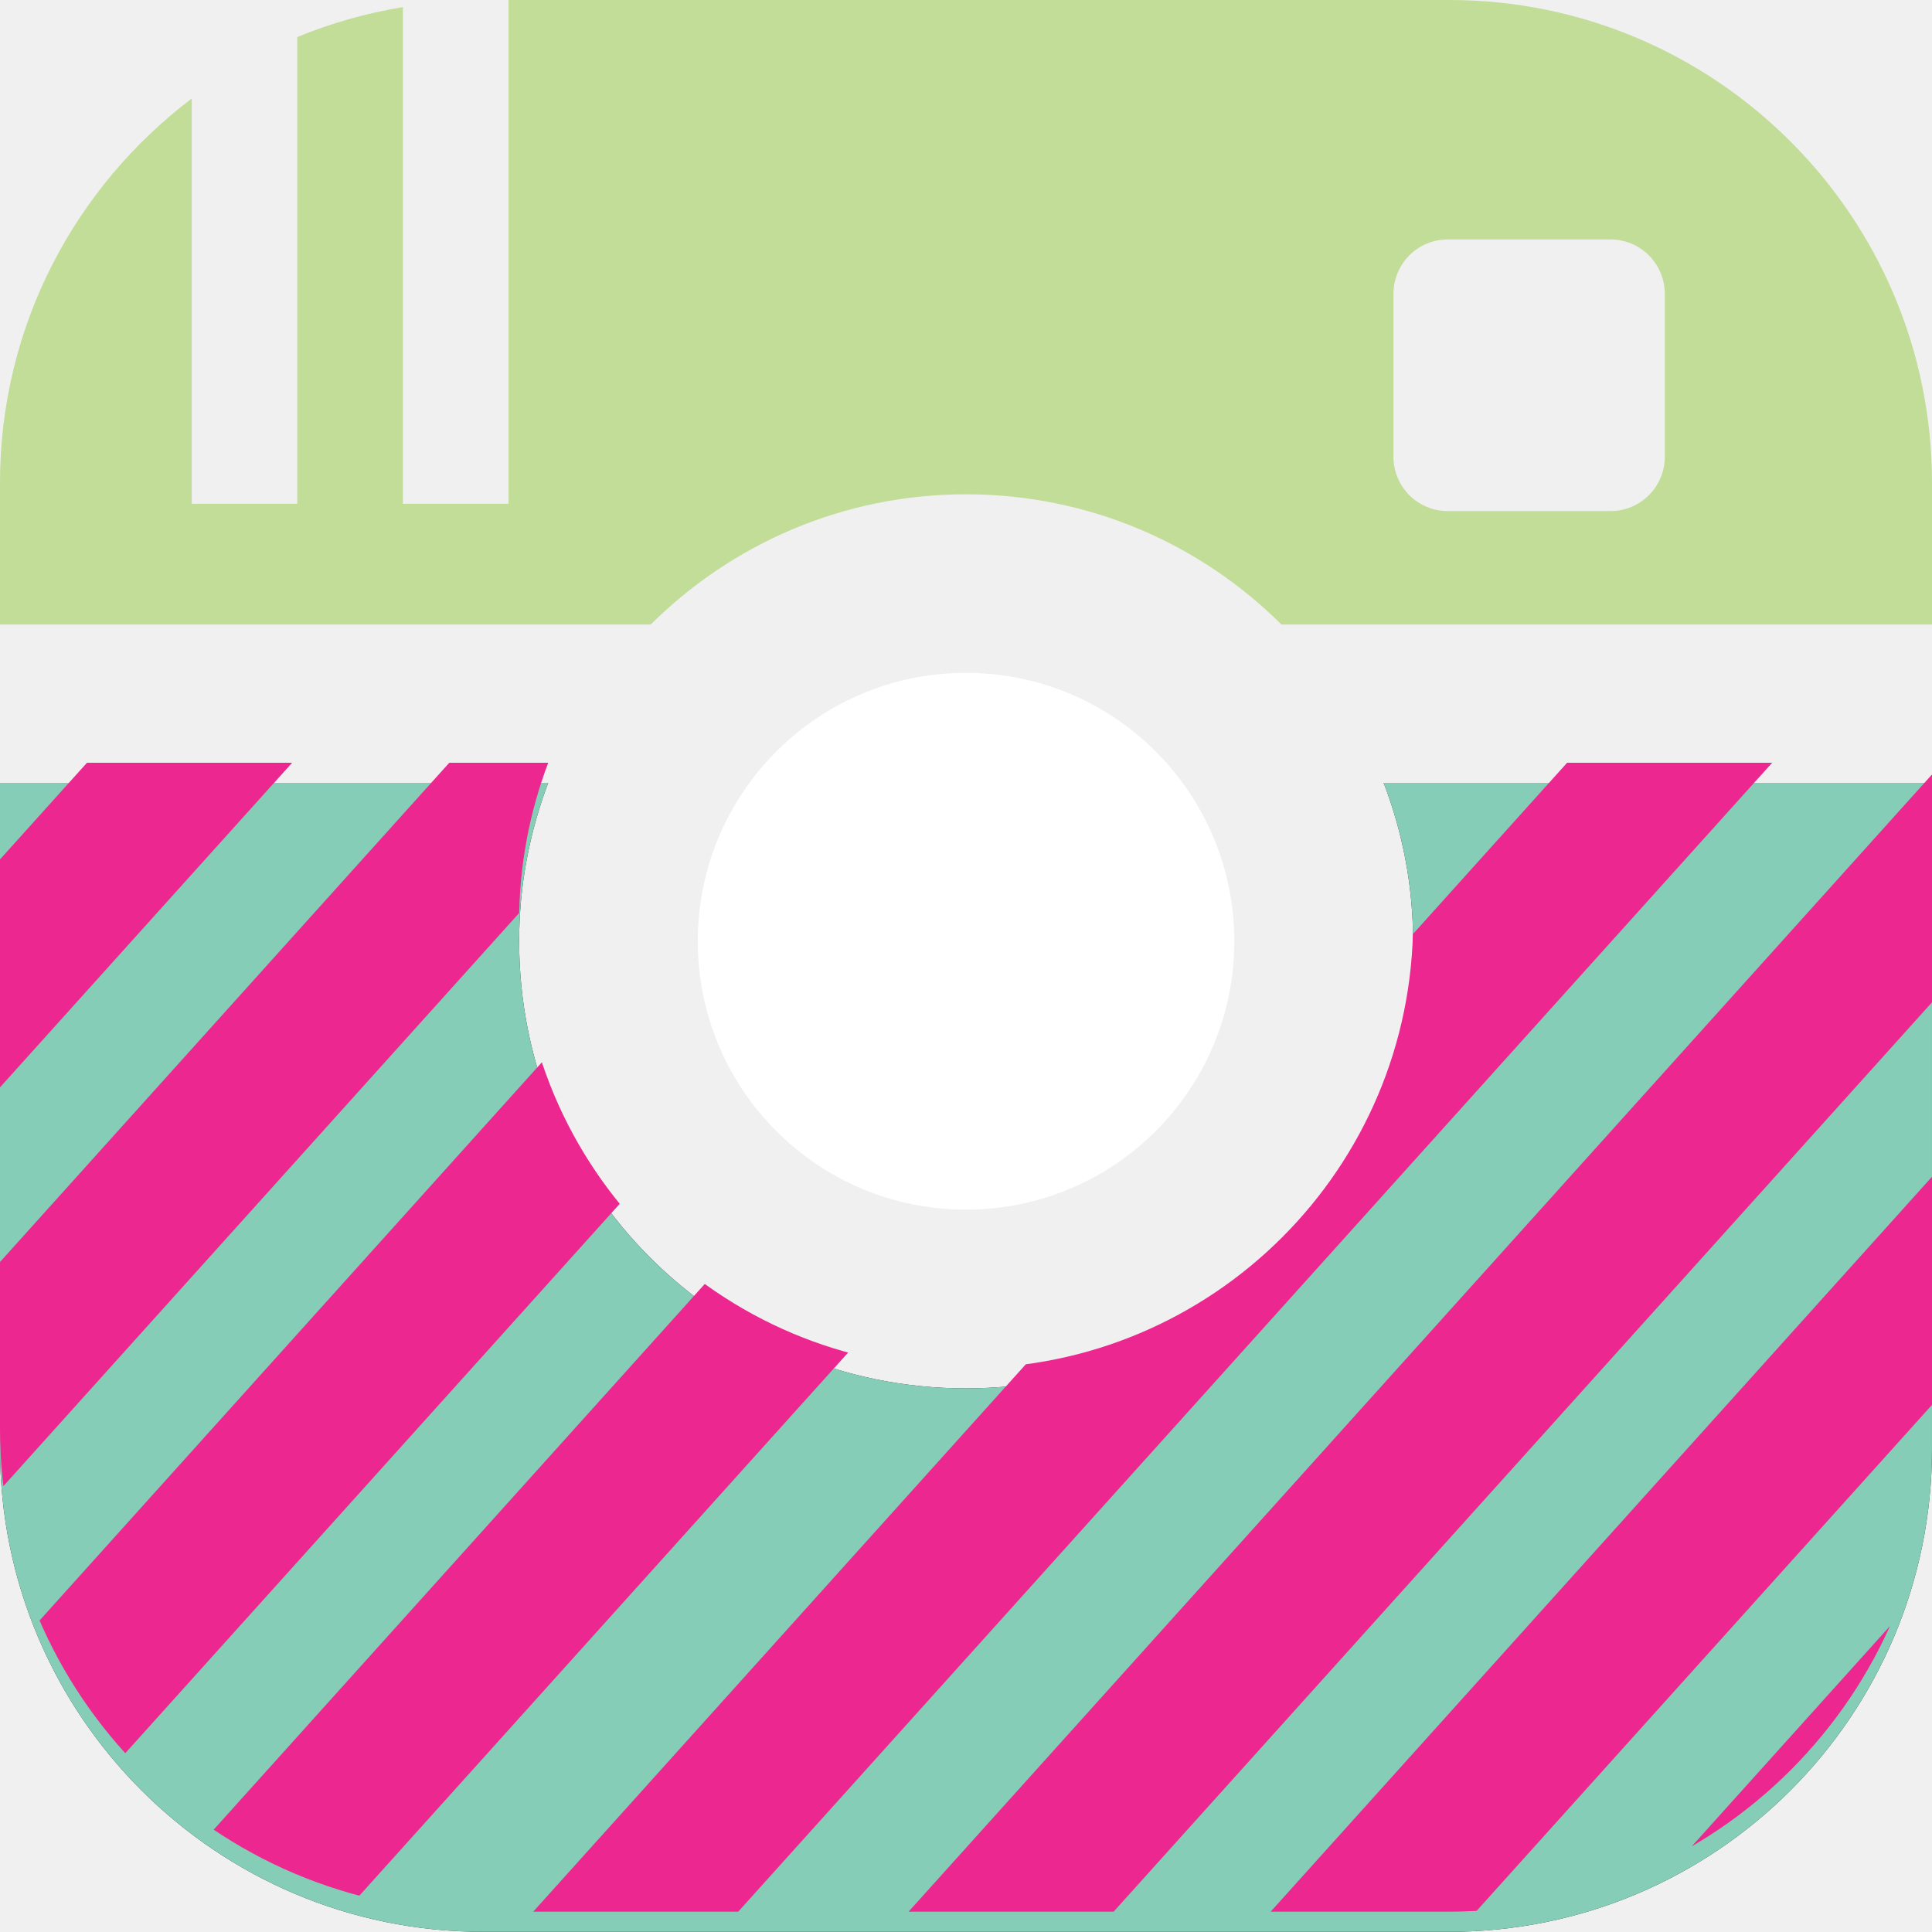
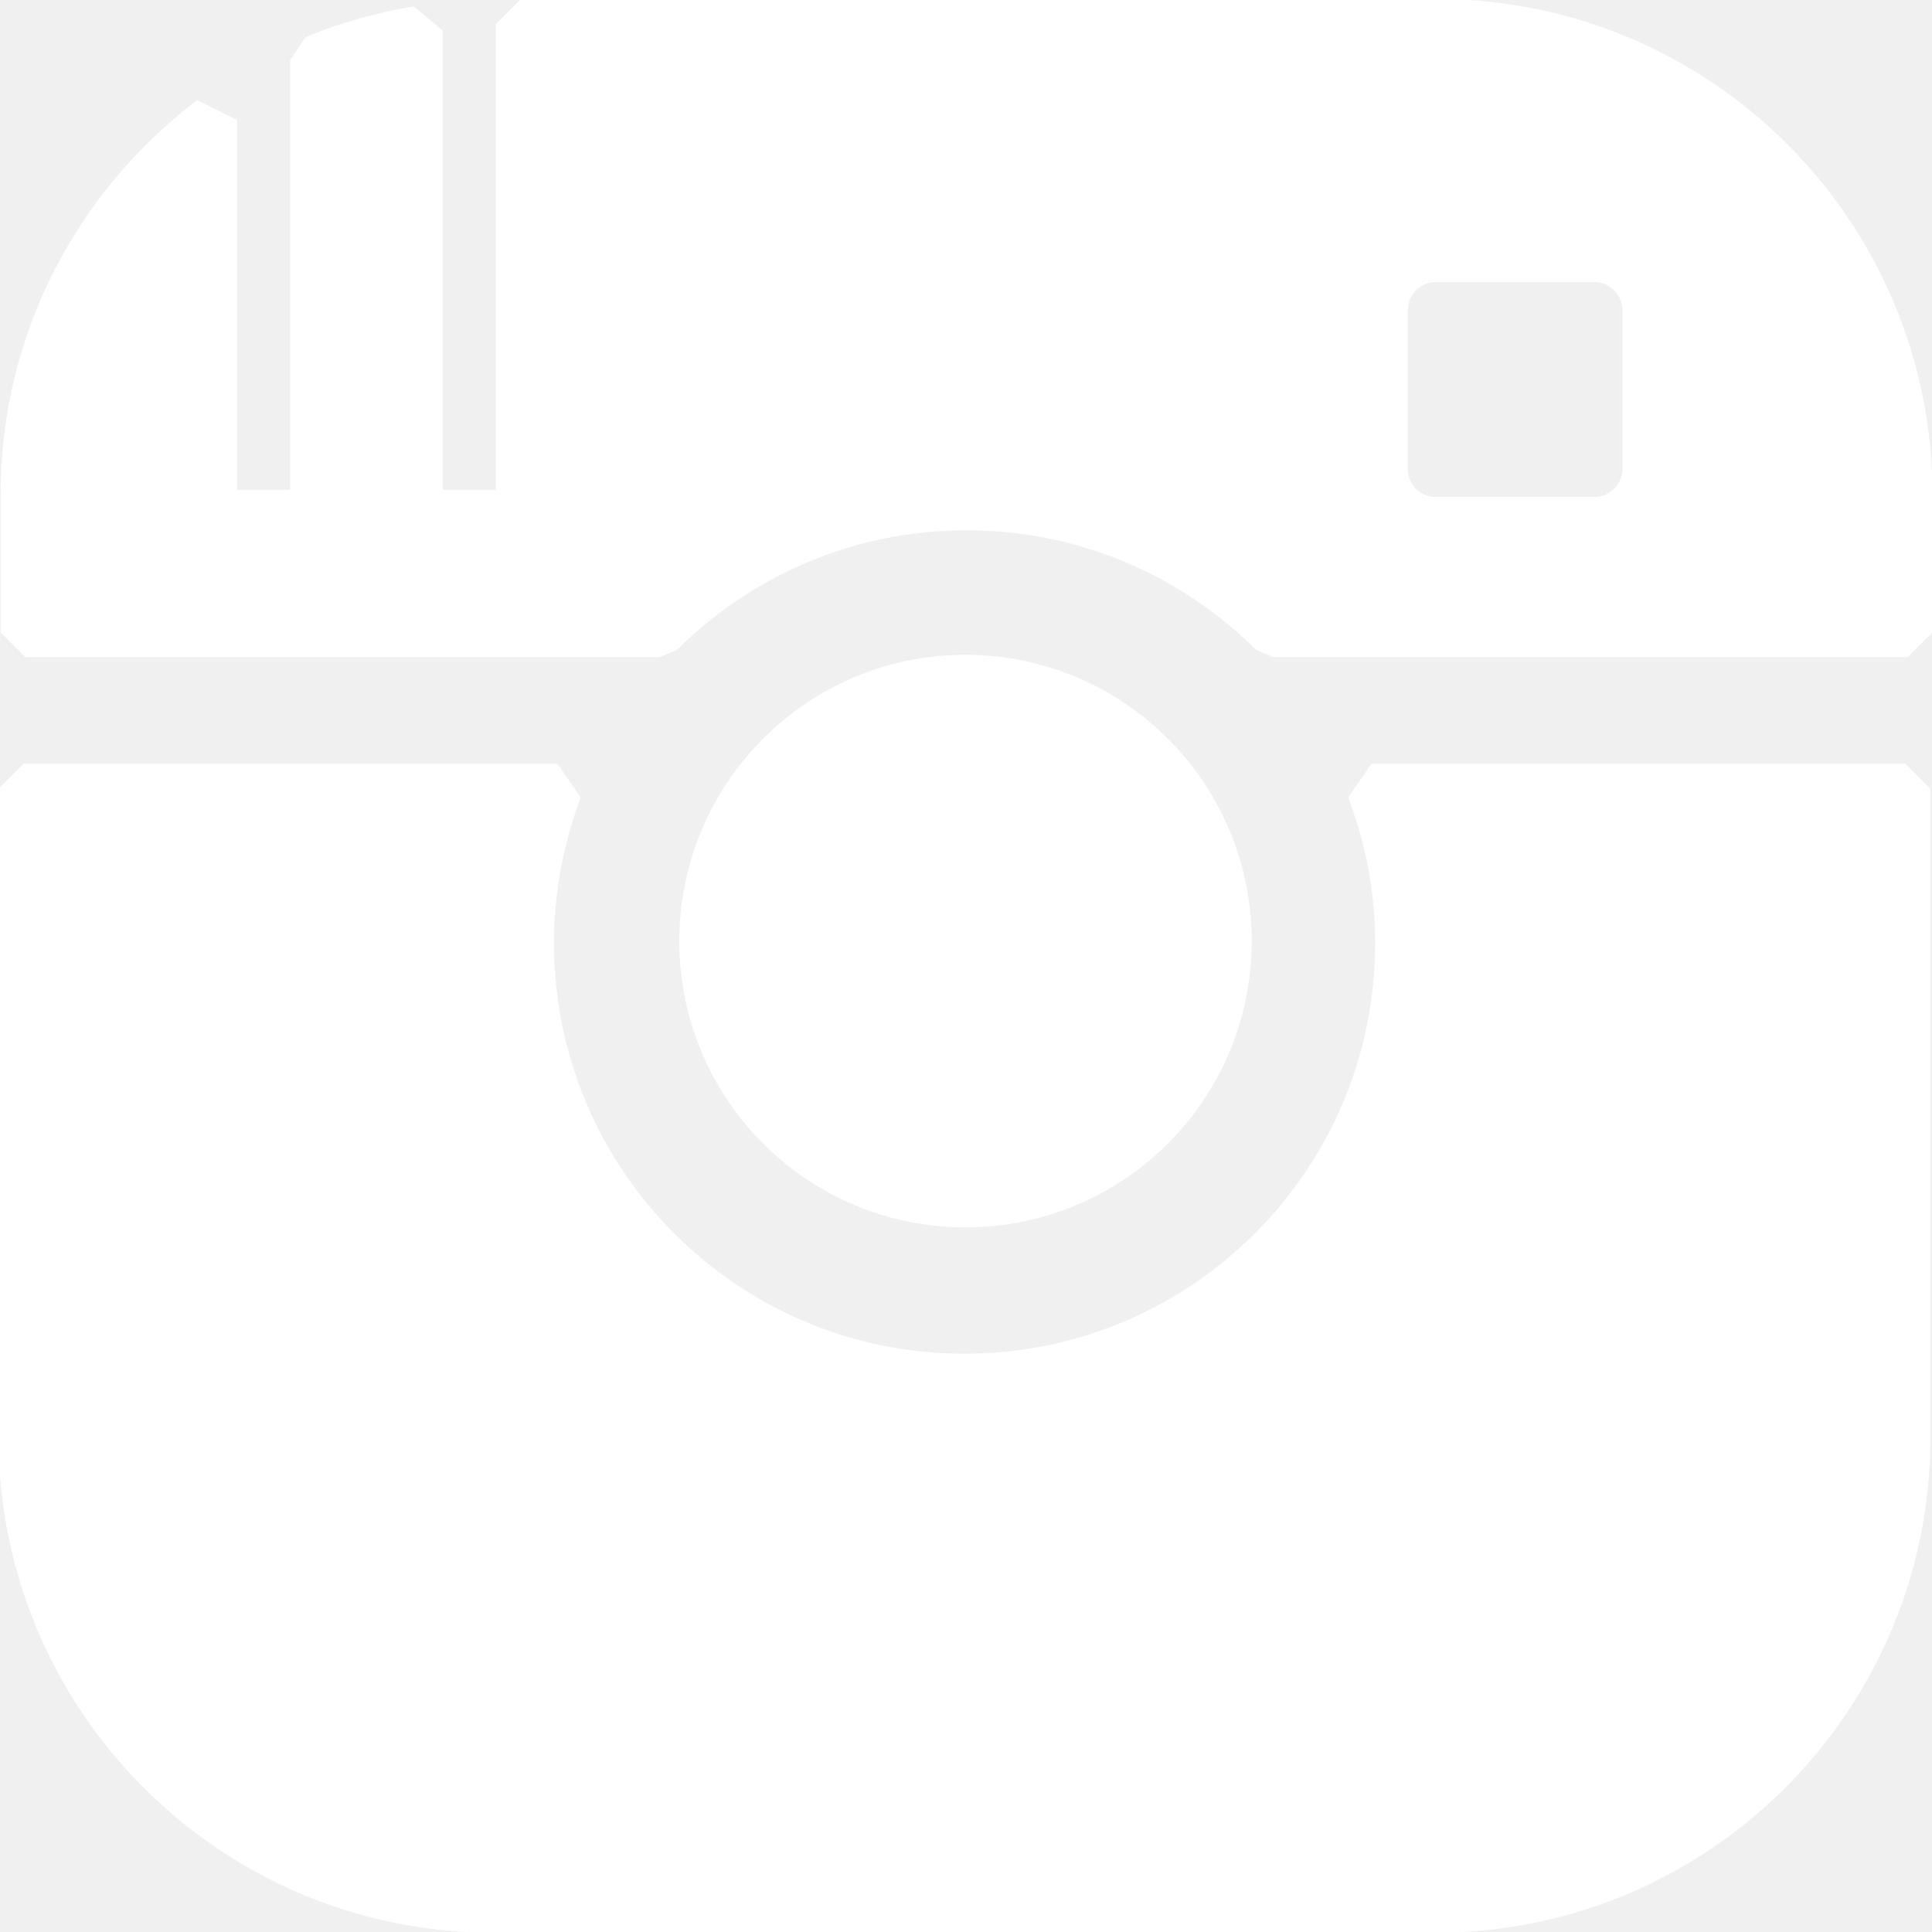
- <svg xmlns="http://www.w3.org/2000/svg" width="40.884" height="40.88" id="svg19263" version="1.1">
-   <defs id="defs19265">
-     <clipPath clipPathUnits="userSpaceOnUse" id="clipPath58">
-       <path d="m 0,1800 2880,0 L 2880,0 0,0 0,1800 z" id="path60" />
-     </clipPath>
-     <clipPath clipPathUnits="userSpaceOnUse" id="clipPath82">
-       <path d="m 1447.074,237.628 c 0.32,-0.834 0.499,-1.738 0.499,-2.68 l 0,0 c 0,-4.184 -3.39,-7.571 -7.57,-7.571 l 0,0 c -4.177,0 -7.564,3.387 -7.564,7.571 l 0,0 c 0,0.942 0.177,1.846 0.492,2.68 l 0,0 -9.281,0 0,-11.275 c 0,-4.516 3.663,-8.175 8.175,-8.175 l 0,0 16.359,0 c 4.511,0 8.173,3.659 8.173,8.175 l 0,0 0,11.275 -9.283,0 z" id="path84" />
-     </clipPath>
-   </defs>
-   <g id="layer1" transform="translate(-430.9865,-620.4936)">
-     <g transform="matrix(1.25,0,0,-1.25,-1348.576,934.0953)" id="g54">
-       <g id="g56" clip-path="url(#clipPath58)">
-         <g id="g62" transform="translate(1447.572,234.9473)">
-           <path d="m 0,0 c 0,-4.184 -3.389,-7.57 -7.57,-7.57 -4.177,0 -7.563,3.386 -7.563,7.57 0,0.942 0.177,1.847 0.492,2.681 l -9.281,0 0,-11.276 c 0,-4.515 3.663,-8.175 8.175,-8.175 l 16.358,0 c 4.512,0 8.174,3.66 8.174,8.175 l 0,11.276 -9.283,0 C -0.178,1.847 0,0.942 0,0" style="fill:#292929;fill-opacity:1;fill-rule:nonzero;stroke:none" id="path64" />
-         </g>
-         <g id="g66" transform="translate(1440.002,239.4902)">
-           <path d="m 0,0 c 2.513,0 4.544,-2.036 4.544,-4.543 0,-2.511 -2.031,-4.544 -4.544,-4.544 -2.509,0 -4.539,2.033 -4.539,4.544 C -4.539,-2.036 -2.509,0 0,0" style="fill:#ffffff;fill-opacity:1;fill-rule:nonzero;stroke:none" id="path68" />
-         </g>
-         <g id="g70" transform="translate(1451.834,243.1494)">
-           <path d="m 0,0 c 0,-0.509 -0.412,-0.92 -0.92,-0.92 l -2.754,0 c -0.51,0 -0.92,0.411 -0.92,0.92 l 0,2.754 c 0,0.513 0.41,0.924 0.92,0.924 l 2.754,0 C -0.412,3.678 0,3.267 0,2.754 L 0,0 z m -3.65,7.732 -15.924,0 0,-8.528 -1.789,0 0,8.408 C -21.984,7.508 -22.584,7.34 -23.152,7.104 l 0,-7.9 -1.786,0 0,6.86 c -1.971,-1.494 -3.246,-3.845 -3.246,-6.507 l 0,-2.398 11.016,0 c 1.37,1.362 3.256,2.205 5.336,2.205 2.088,0 3.975,-0.843 5.342,-2.205 l 11.013,0 0,2.398 c 0,4.512 -3.662,8.175 -8.173,8.175" style="fill:#c1dd97;fill-opacity:1;fill-rule:nonzero;stroke:none" id="path72" />
-         </g>
-         <g id="g74" transform="translate(1447.572,234.9473)">
-           <path d="m 0,0 c 0,-4.184 -3.389,-7.57 -7.57,-7.57 -4.177,0 -7.563,3.386 -7.563,7.57 0,0.942 0.177,1.847 0.492,2.681 l -9.281,0 0,-11.276 c 0,-4.515 3.663,-8.175 8.175,-8.175 l 16.358,0 c 4.512,0 8.174,3.66 8.174,8.175 l 0,11.276 -9.283,0 C -0.178,1.847 0,0.942 0,0" style="fill:#85cdb7;fill-opacity:1;fill-rule:nonzero;stroke:none" id="path76" />
-         </g>
-       </g>
-     </g>
-     <g transform="matrix(1.25,0,0,-1.25,-1348.576,933.6695)" id="g80" clip-path="url(#clipPath82)">
-       <g id="g86" transform="translate(1390.751,195.5771)">
-         <path d="M 0,0 -1.919,1.727 78.83,91.45 80.75,89.724 0,0 z" style="fill:#ed2790;fill-opacity:1;fill-rule:nonzero;stroke:none" id="path88" />
-       </g>
-       <g id="g90" transform="translate(1394.679,193.125)">
-         <path d="M 0,0 -1.919,1.727 78.831,91.454 80.749,89.728 0,0 z" style="fill:#ed2790;fill-opacity:1;fill-rule:nonzero;stroke:none" id="path92" />
-       </g>
-       <g id="g94" transform="translate(1398.605,190.6758)">
-         <path d="M 0,0 -1.916,1.728 78.831,91.455 80.752,89.725 0,0 z" style="fill:#ed2790;fill-opacity:1;fill-rule:nonzero;stroke:none" id="path96" />
-       </g>
-       <g id="g98" transform="translate(1402.534,188.2246)">
-         <path d="M 0,0 -1.917,1.729 78.832,91.454 80.75,89.728 0,0 z" style="fill:#ed2790;fill-opacity:1;fill-rule:nonzero;stroke:none" id="path100" />
-       </g>
-       <g id="g102" transform="translate(1403.832,182.2686)">
-         <path d="M 0,0 -1.915,1.727 78.829,91.454 80.749,89.728 0,0 z" style="fill:#ed2790;fill-opacity:1;fill-rule:nonzero;stroke:none" id="path104" />
-       </g>
-       <g id="g106" transform="translate(1407.983,179.8203)">
-         <path d="M 0,0 -1.916,1.728 78.833,91.454 80.751,89.728 0,0 z" style="fill:#ed2790;fill-opacity:1;fill-rule:nonzero;stroke:none" id="path108" />
-       </g>
-       <g id="g110" transform="translate(1411.914,177.3721)">
-         <path d="M 0,0 -1.919,1.727 78.825,91.454 80.749,89.728 0,0 z" style="fill:#ed2790;fill-opacity:1;fill-rule:nonzero;stroke:none" id="path112" />
-       </g>
-       <g id="g114" transform="translate(1415.842,174.9238)">
-         <path d="M 0,0 -1.919,1.723 78.826,91.454 80.748,89.725 0,0 z" style="fill:#ed2790;fill-opacity:1;fill-rule:nonzero;stroke:none" id="path116" />
-       </g>
+ <svg xmlns="http://www.w3.org/2000/svg" viewBox="0 0 77.75 77.781" id="svg2" version="1.1" width="100%" height="100%">
+   <defs id="defs16" />
+   <g fill="#808284" transform="translate(-588.0873,-540.7741)" stroke="#808284" id="g4" style="fill:#ffffff">
+     <g stroke-linejoin="bevel" transform="translate(-1568.35,-554.1634)" stroke="#808284" stroke-linecap="square" stroke-miterlimit="10" stroke-width="2" fill="#808284" id="g6" style="fill:#ffffff;stroke:#ffffff;stroke-opacity:1">
+       <path d="m2195.3,1122.3c5.824,0,10.531,4.717,10.531,10.523,0,5.817-4.707,10.527-10.531,10.527-5.809,0-10.514-4.71-10.514-10.527,0-5.806,4.705-10.523,10.514-10.523z" id="path8" style="fill:#ffffff;stroke:#ffffff;stroke-opacity:1" />
+       <path d="m2214.3,1095.9h-36.892v19.758h-4.144v-19.479c-1.441,0.243-2.828,0.632-4.148,1.178v18.302h-4.135v-15.894c-4.563,3.461-7.52,8.911-7.52,15.08v5.551h25.52c3.174-3.155,7.543-5.11,12.361-5.11,4.838,0,9.209,1.955,12.375,5.11h25.518v-5.551c0-10.457-8.484-18.945-18.935-18.945zm8.455,17.913c0,1.179-0.955,2.131-2.131,2.131h-6.38c-1.181,0-2.131-0.952-2.131-2.131v-6.379c0-1.186,0.95-2.14,2.131-2.14h6.38c1.176,0,2.131,0.954,2.131,2.14v6.379z" id="path10" style="fill:#ffffff;stroke:#ffffff;stroke-opacity:1" />
+       <path d="m2212.8,1132.9c0,9.69-7.85,17.538-17.539,17.538-9.673,0-17.52-7.848-17.52-17.538,0-2.183,0.41-4.279,1.141-6.21h-21.502v26.122c0,10.462,8.486,18.938,18.941,18.938h37.896c10.451,0,18.936-8.476,18.936-18.938v-26.122h-21.508c0.745,1.931,1.155,4.028,1.155,6.21z" id="path12" style="fill:#ffffff;stroke:#ffffff;stroke-opacity:1" />
    </g>
  </g>
</svg>
